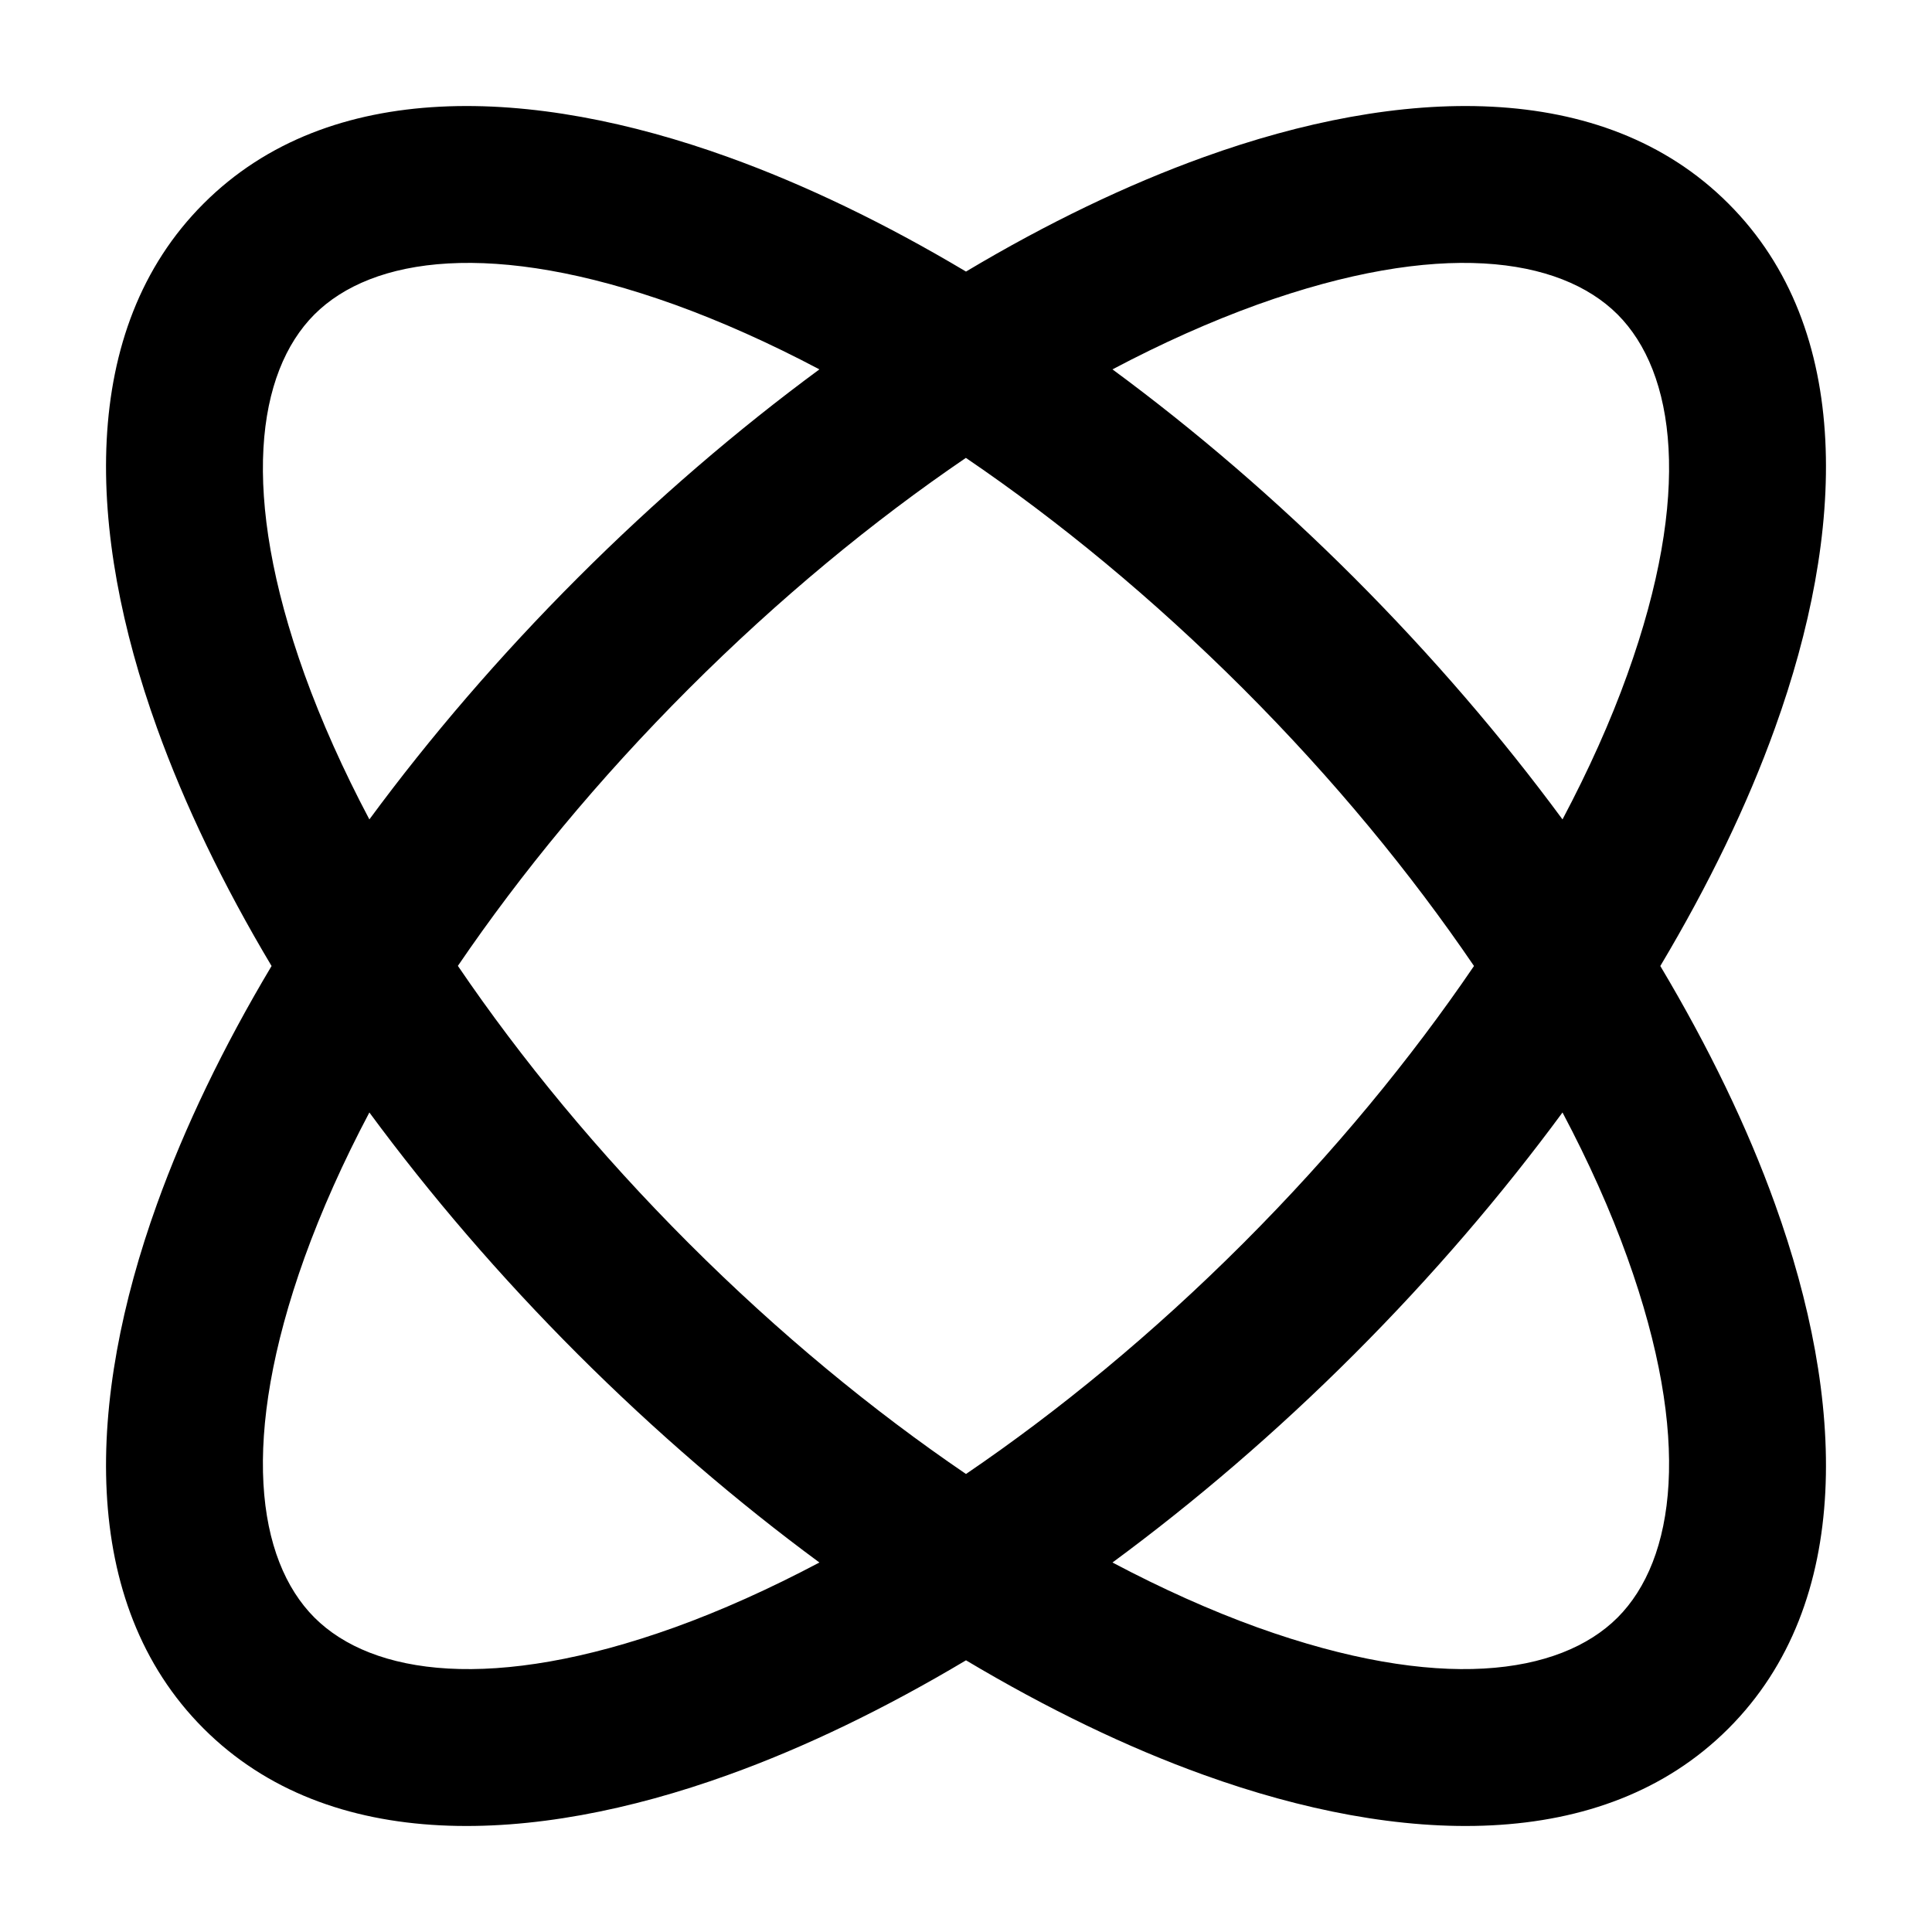
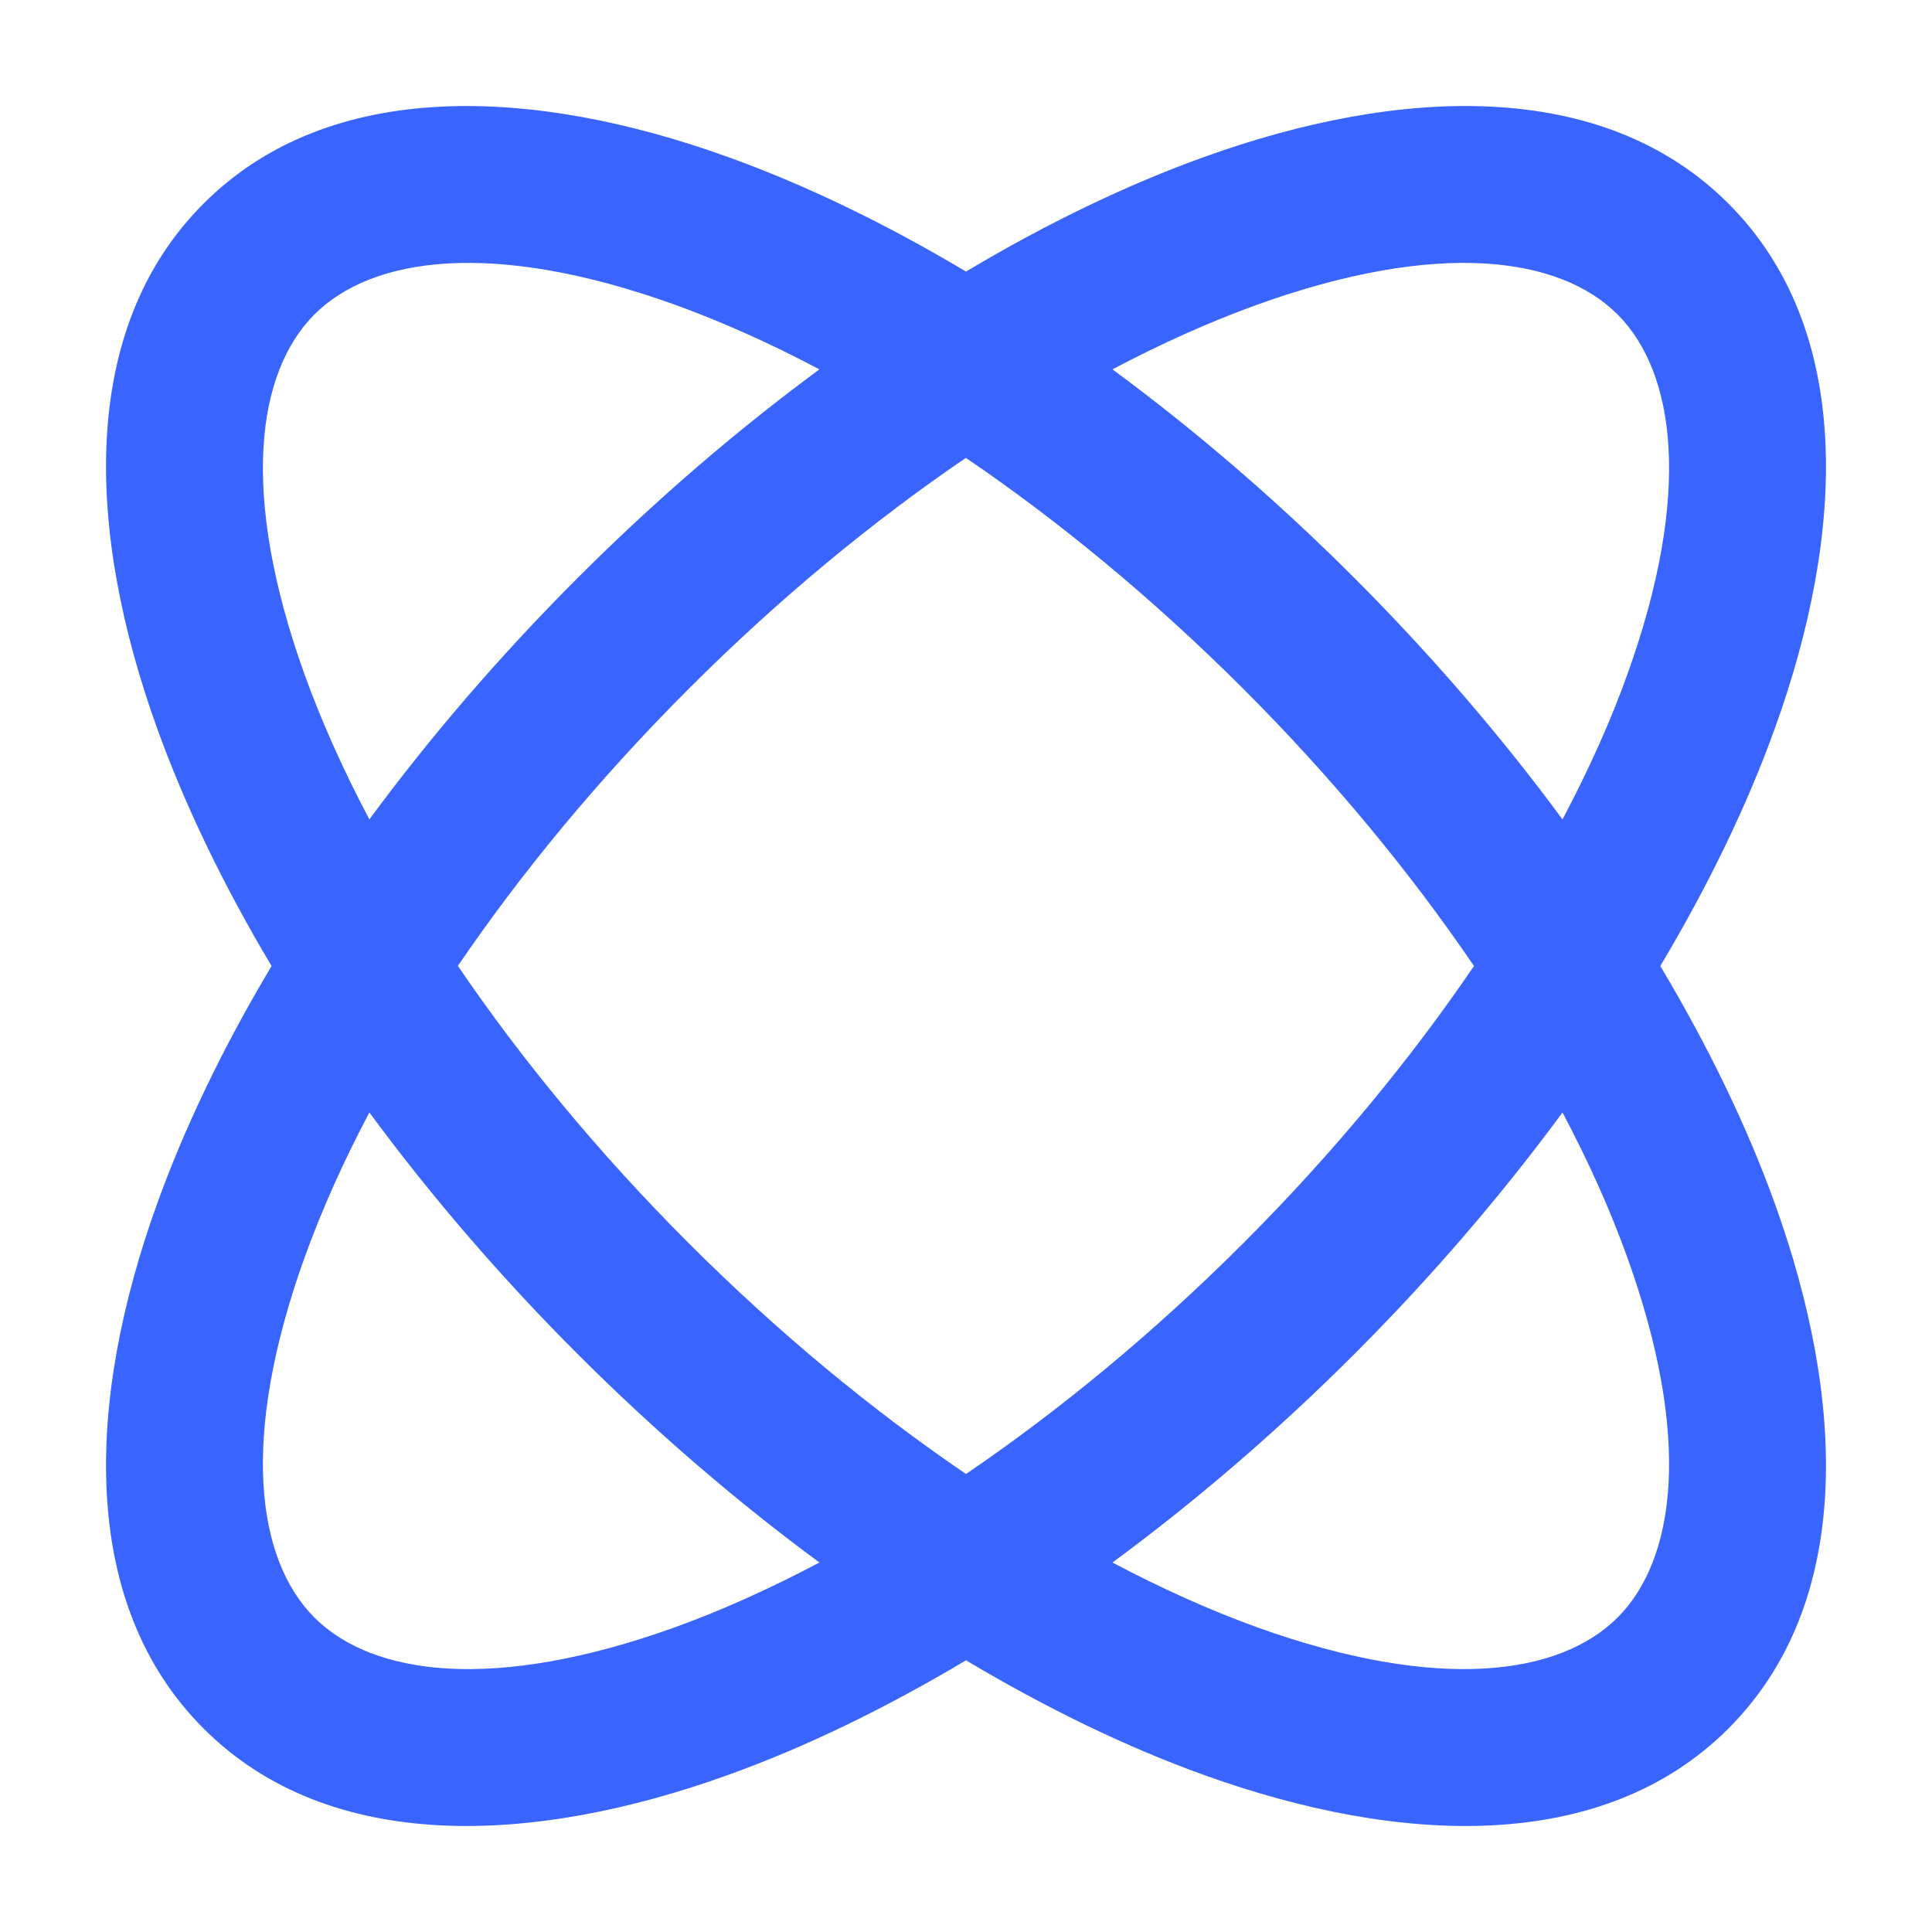
- <svg xmlns="http://www.w3.org/2000/svg" viewBox="0 0 16 16" width="32" height="32">
-   <path fill-rule="evenodd" clip-rule="evenodd" d="M9.972 1.3C11.585 0.719 13.271 0.642 14.314 1.686C15.358 2.729 15.281 4.415 14.7 6.028C14.471 6.666 14.15 7.329 13.75 8C14.15 8.671 14.471 9.334 14.7 9.972C15.281 11.585 15.358 13.271 14.314 14.315C13.271 15.358 11.585 15.281 9.972 14.7C9.334 14.471 8.671 14.15 8 13.75C7.329 14.15 6.666 14.471 6.028 14.7C4.415 15.281 2.729 15.358 1.686 14.315C0.642 13.271 0.719 11.585 1.3 9.972C1.529 9.335 1.849 8.67 2.249 8C1.849 7.33 1.529 6.665 1.3 6.028C0.719 4.415 0.642 2.729 1.686 1.686C2.729 0.642 4.415 0.719 6.028 1.3C6.665 1.529 7.329 1.849 8 2.249C8.67 1.849 9.335 1.529 9.972 1.3ZM12.94 9.213C12.439 9.893 11.862 10.568 11.215 11.215C10.568 11.862 9.893 12.439 9.213 12.94C9.625 13.158 10.027 13.338 10.412 13.477C11.915 14.017 12.917 13.874 13.396 13.396C13.874 12.917 14.017 11.915 13.476 10.412C13.338 10.027 13.158 9.625 12.94 9.213ZM3.059 9.213C2.841 9.625 2.662 10.027 2.523 10.412C1.983 11.915 2.126 12.917 2.604 13.396C3.083 13.874 4.085 14.017 5.588 13.477C5.973 13.338 6.374 13.158 6.786 12.94C6.106 12.439 5.432 11.861 4.785 11.215C4.138 10.568 3.56 9.893 3.059 9.213ZM7.999 3.792C7.232 4.314 6.453 4.955 5.704 5.704C4.955 6.453 4.314 7.232 3.792 7.999C4.314 8.767 4.955 9.547 5.704 10.296C6.453 11.045 7.233 11.685 8 12.207C8.767 11.685 9.547 11.045 10.296 10.296C11.045 9.547 11.685 8.767 12.207 8C11.685 7.233 11.045 6.453 10.296 5.704C9.546 4.955 8.767 4.314 7.999 3.792ZM5.588 2.523C4.085 1.983 3.083 2.126 2.604 2.604C2.126 3.083 1.983 4.085 2.523 5.588C2.662 5.973 2.841 6.374 3.059 6.786C3.56 6.106 4.138 5.432 4.785 4.785C5.432 4.138 6.106 3.56 6.786 3.059C6.374 2.841 5.972 2.662 5.588 2.523ZM13.396 2.604C12.917 2.126 11.915 1.983 10.412 2.523C10.027 2.662 9.625 2.841 9.213 3.059C9.893 3.56 10.568 4.138 11.215 4.785C11.861 5.432 12.439 6.106 12.94 6.786C13.158 6.374 13.338 5.973 13.476 5.588C14.017 4.085 13.874 3.083 13.396 2.604Z" fill="currentColor" />
+ <svg xmlns="http://www.w3.org/2000/svg" viewBox="0 0 16 16" width="64" height="64">
+   <path fill-rule="evenodd" clip-rule="evenodd" d="M9.972 1.3C11.585 0.719 13.271 0.642 14.314 1.686C15.358 2.729 15.281 4.415 14.7 6.028C14.471 6.666 14.15 7.329 13.75 8C14.15 8.671 14.471 9.334 14.7 9.972C15.281 11.585 15.358 13.271 14.314 14.315C13.271 15.358 11.585 15.281 9.972 14.7C9.334 14.471 8.671 14.15 8 13.75C7.329 14.15 6.666 14.471 6.028 14.7C4.415 15.281 2.729 15.358 1.686 14.315C0.642 13.271 0.719 11.585 1.3 9.972C1.529 9.335 1.849 8.67 2.249 8C1.849 7.33 1.529 6.665 1.3 6.028C0.719 4.415 0.642 2.729 1.686 1.686C2.729 0.642 4.415 0.719 6.028 1.3C6.665 1.529 7.329 1.849 8 2.249C8.67 1.849 9.335 1.529 9.972 1.3ZM12.94 9.213C12.439 9.893 11.862 10.568 11.215 11.215C10.568 11.862 9.893 12.439 9.213 12.94C9.625 13.158 10.027 13.338 10.412 13.477C11.915 14.017 12.917 13.874 13.396 13.396C13.874 12.917 14.017 11.915 13.476 10.412C13.338 10.027 13.158 9.625 12.94 9.213ZM3.059 9.213C2.841 9.625 2.662 10.027 2.523 10.412C1.983 11.915 2.126 12.917 2.604 13.396C3.083 13.874 4.085 14.017 5.588 13.477C5.973 13.338 6.374 13.158 6.786 12.94C6.106 12.439 5.432 11.861 4.785 11.215C4.138 10.568 3.56 9.893 3.059 9.213ZM7.999 3.792C7.232 4.314 6.453 4.955 5.704 5.704C4.955 6.453 4.314 7.232 3.792 7.999C4.314 8.767 4.955 9.547 5.704 10.296C6.453 11.045 7.233 11.685 8 12.207C8.767 11.685 9.547 11.045 10.296 10.296C11.045 9.547 11.685 8.767 12.207 8C11.685 7.233 11.045 6.453 10.296 5.704C9.546 4.955 8.767 4.314 7.999 3.792ZM5.588 2.523C4.085 1.983 3.083 2.126 2.604 2.604C2.126 3.083 1.983 4.085 2.523 5.588C2.662 5.973 2.841 6.374 3.059 6.786C3.56 6.106 4.138 5.432 4.785 4.785C5.432 4.138 6.106 3.56 6.786 3.059C6.374 2.841 5.972 2.662 5.588 2.523ZM13.396 2.604C12.917 2.126 11.915 1.983 10.412 2.523C10.027 2.662 9.625 2.841 9.213 3.059C9.893 3.56 10.568 4.138 11.215 4.785C11.861 5.432 12.439 6.106 12.94 6.786C13.158 6.374 13.338 5.973 13.476 5.588C14.017 4.085 13.874 3.083 13.396 2.604Z" fill="#3964FE" />
</svg>
